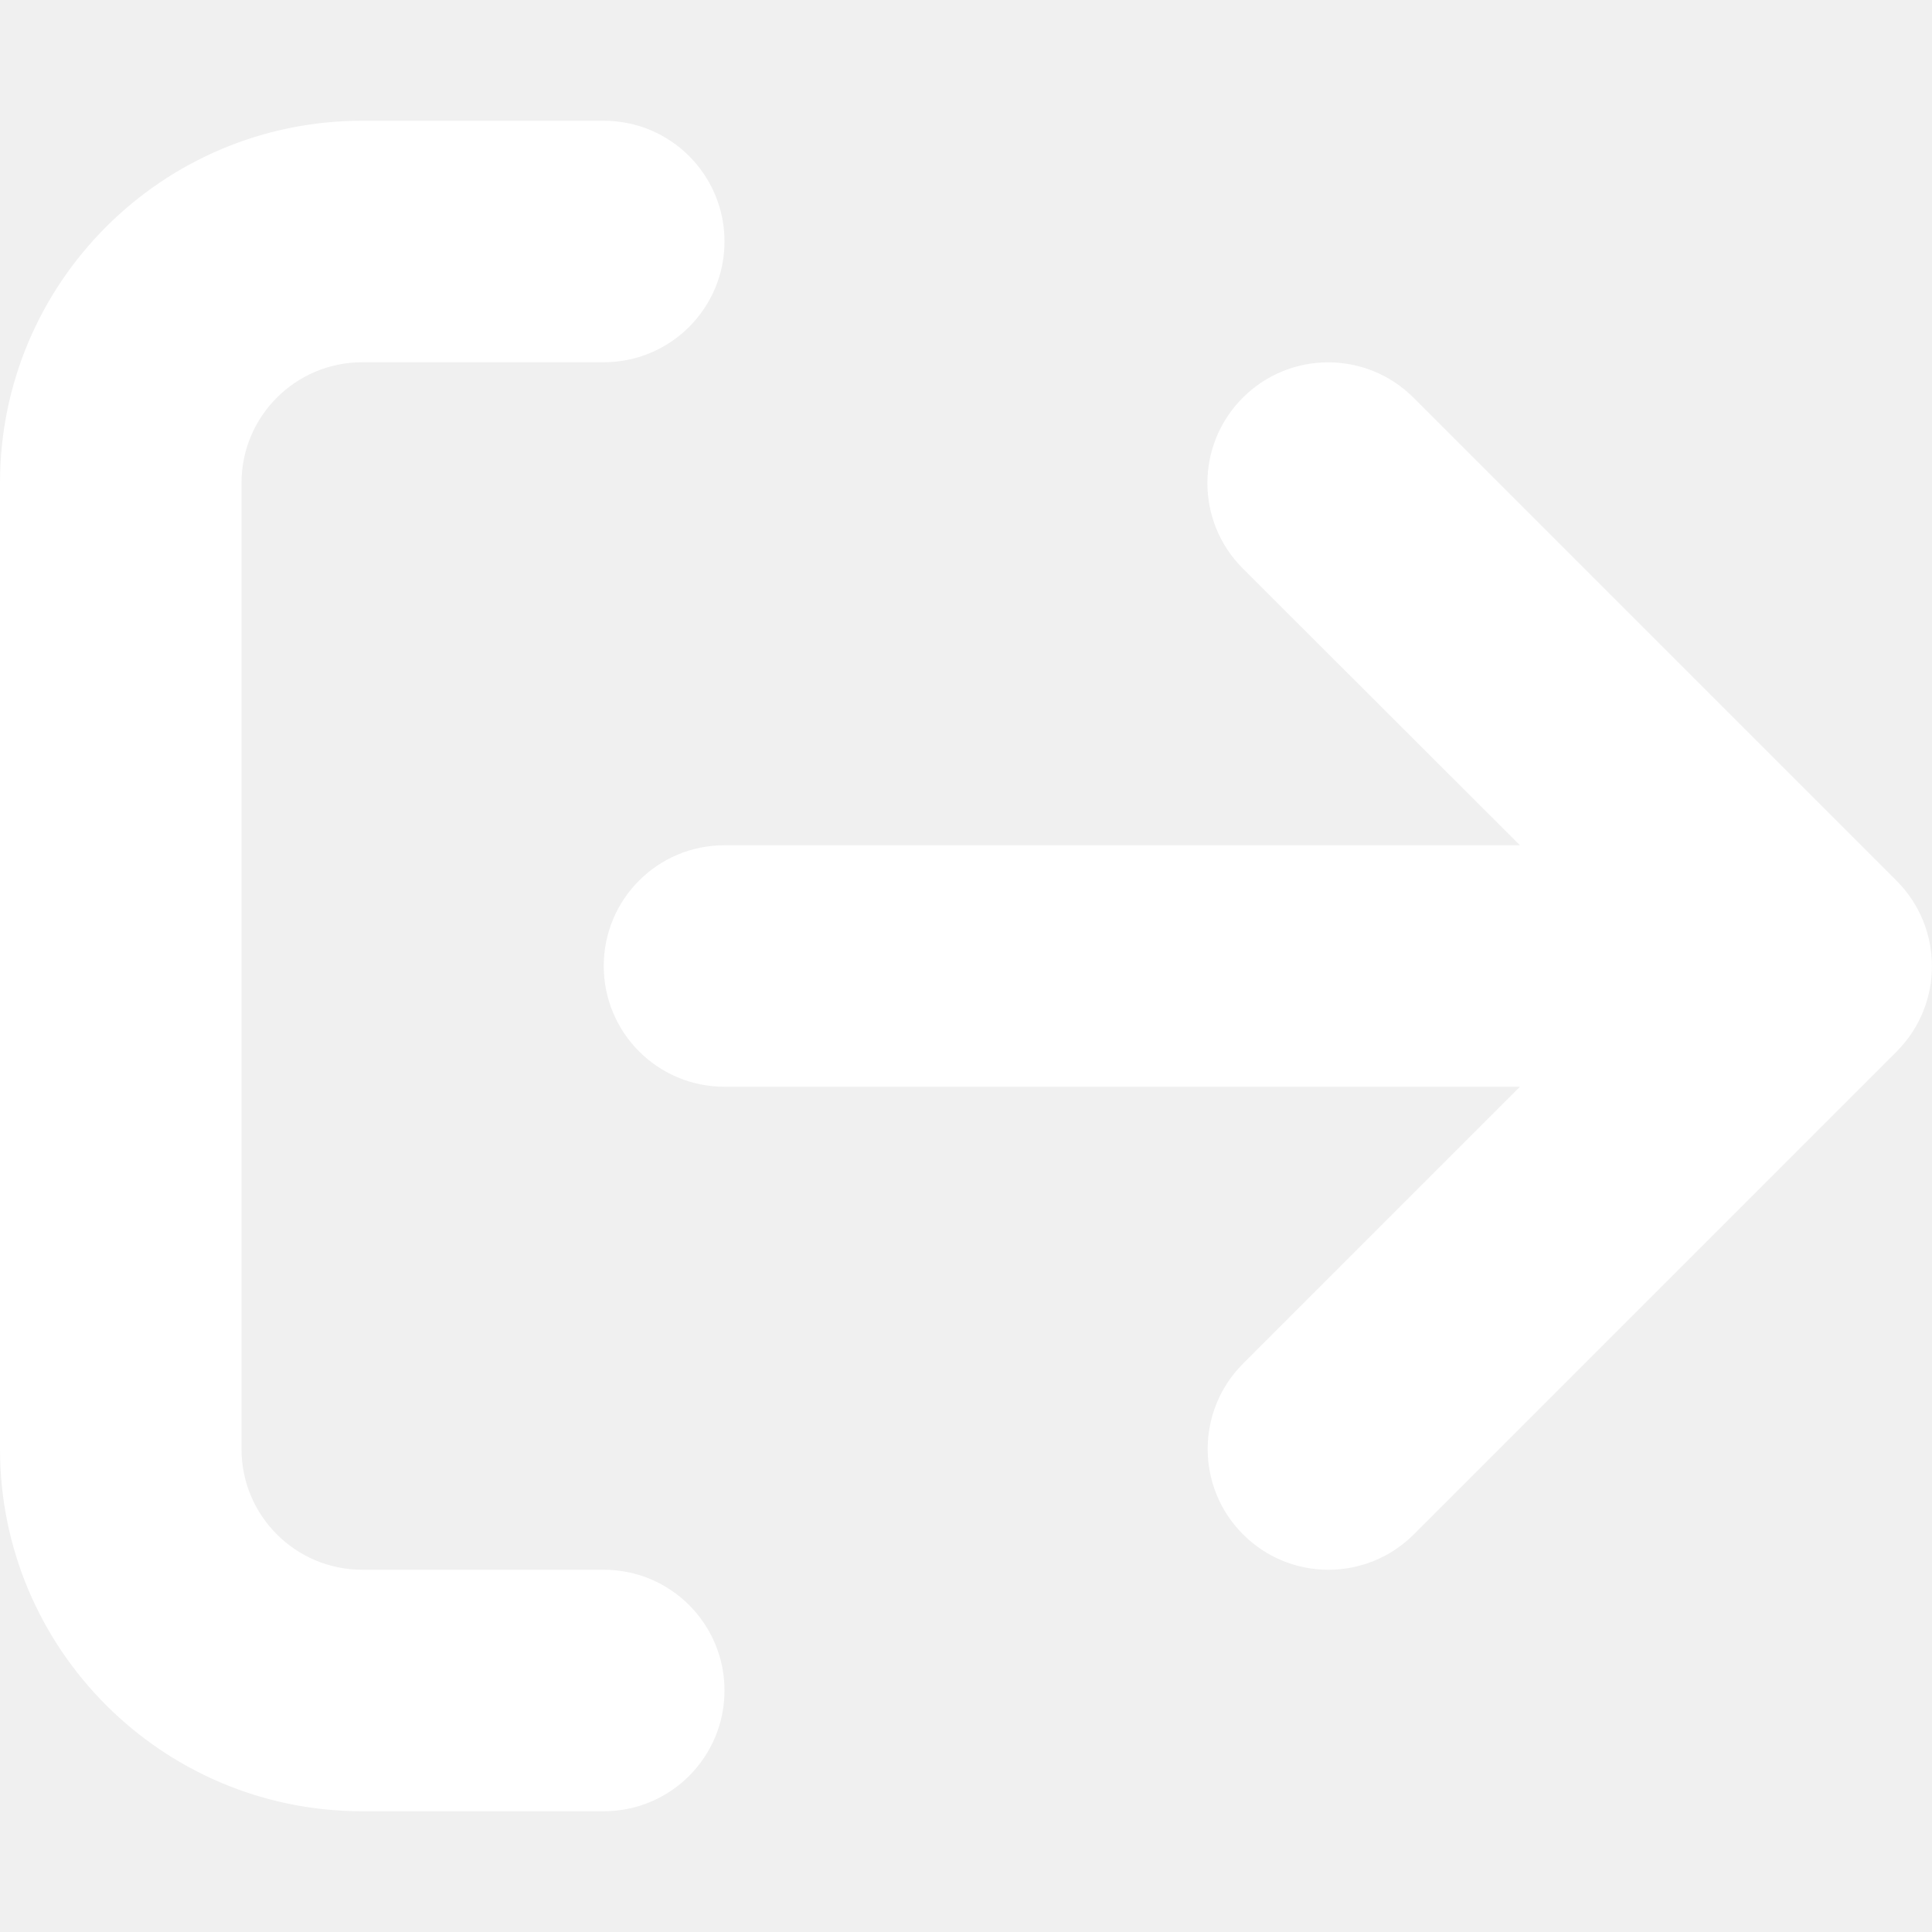
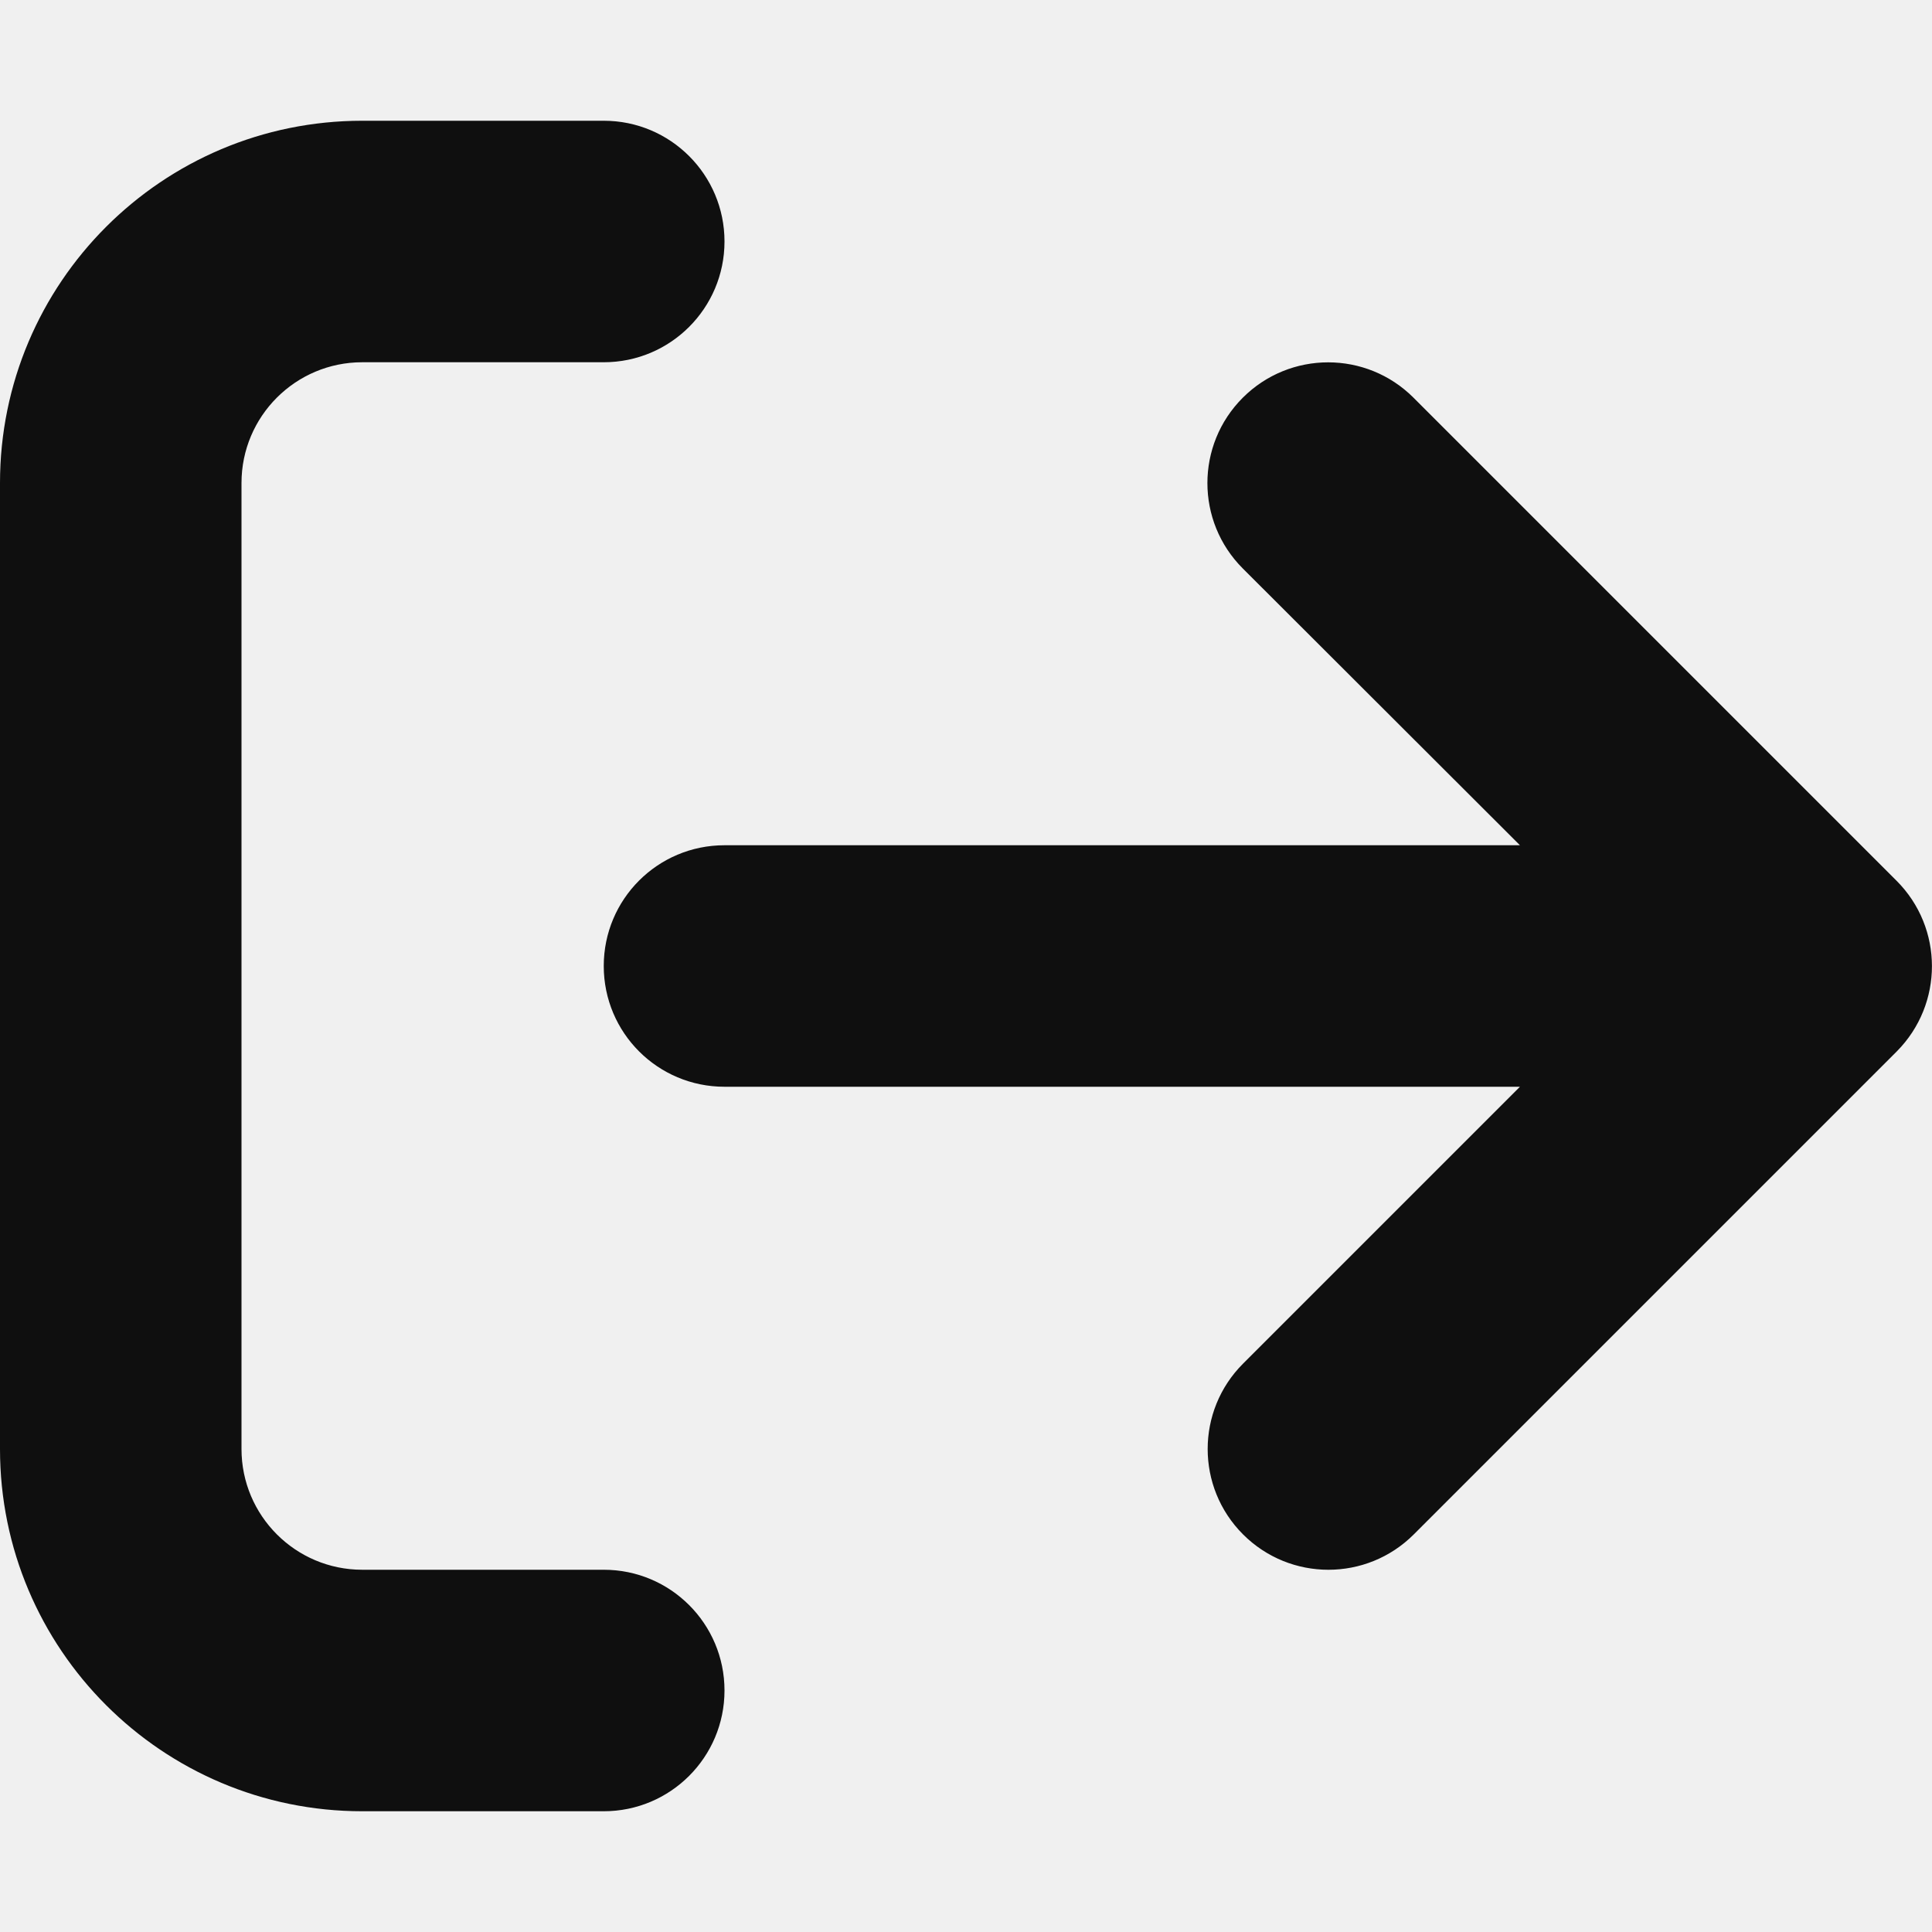
<svg xmlns="http://www.w3.org/2000/svg" viewBox="0 0 512 512" version="1.1" id="svg9994">
  <defs id="defs9998" />
-   <path d="M160 416H96c-17.67 0-32-14.33-32-32V128c0-17.67 14.33-32 32-32h64c17.67 0 32-14.33 32-32S177.7 32 160 32H96C42.98 32 0 74.98 0 128v256c0 53.02 42.98 96 96 96h64c17.67 0 32-14.33 32-32S177.7 416 160 416zM502.6 233.4l-128-128c-12.51-12.51-32.76-12.49-45.25 0c-12.5 12.5-12.5 32.75 0 45.25L402.8 224H192C174.3 224 160 238.3 160 256s14.31 32 32 32h210.8l-73.38 73.38c-12.5 12.5-12.5 32.75 0 45.25s32.75 12.5 45.25 0l128-128C515.1 266.1 515.1 245.9 502.6 233.4z" id="path9992" style="stroke:none;fill:#ffffff;fill-opacity:1" />
+   <path d="M160 416H96c-17.67 0-32-14.33-32-32V128c0-17.67 14.33-32 32-32h64c17.67 0 32-14.33 32-32S177.7 32 160 32H96C42.98 32 0 74.98 0 128v256c0 53.02 42.98 96 96 96h64c17.67 0 32-14.33 32-32S177.7 416 160 416zM502.6 233.4l-128-128c-12.51-12.51-32.76-12.49-45.25 0c-12.5 12.5-12.5 32.75 0 45.25L402.8 224H192C174.3 224 160 238.3 160 256s14.31 32 32 32h210.8l-73.38 73.38c-12.5 12.5-12.5 32.75 0 45.25s32.75 12.5 45.25 0l128-128C515.1 266.1 515.1 245.9 502.6 233.4z" id="path9992" style="stroke:none;fill:#0f0f0f;fill-opacity:1" />
</svg>
